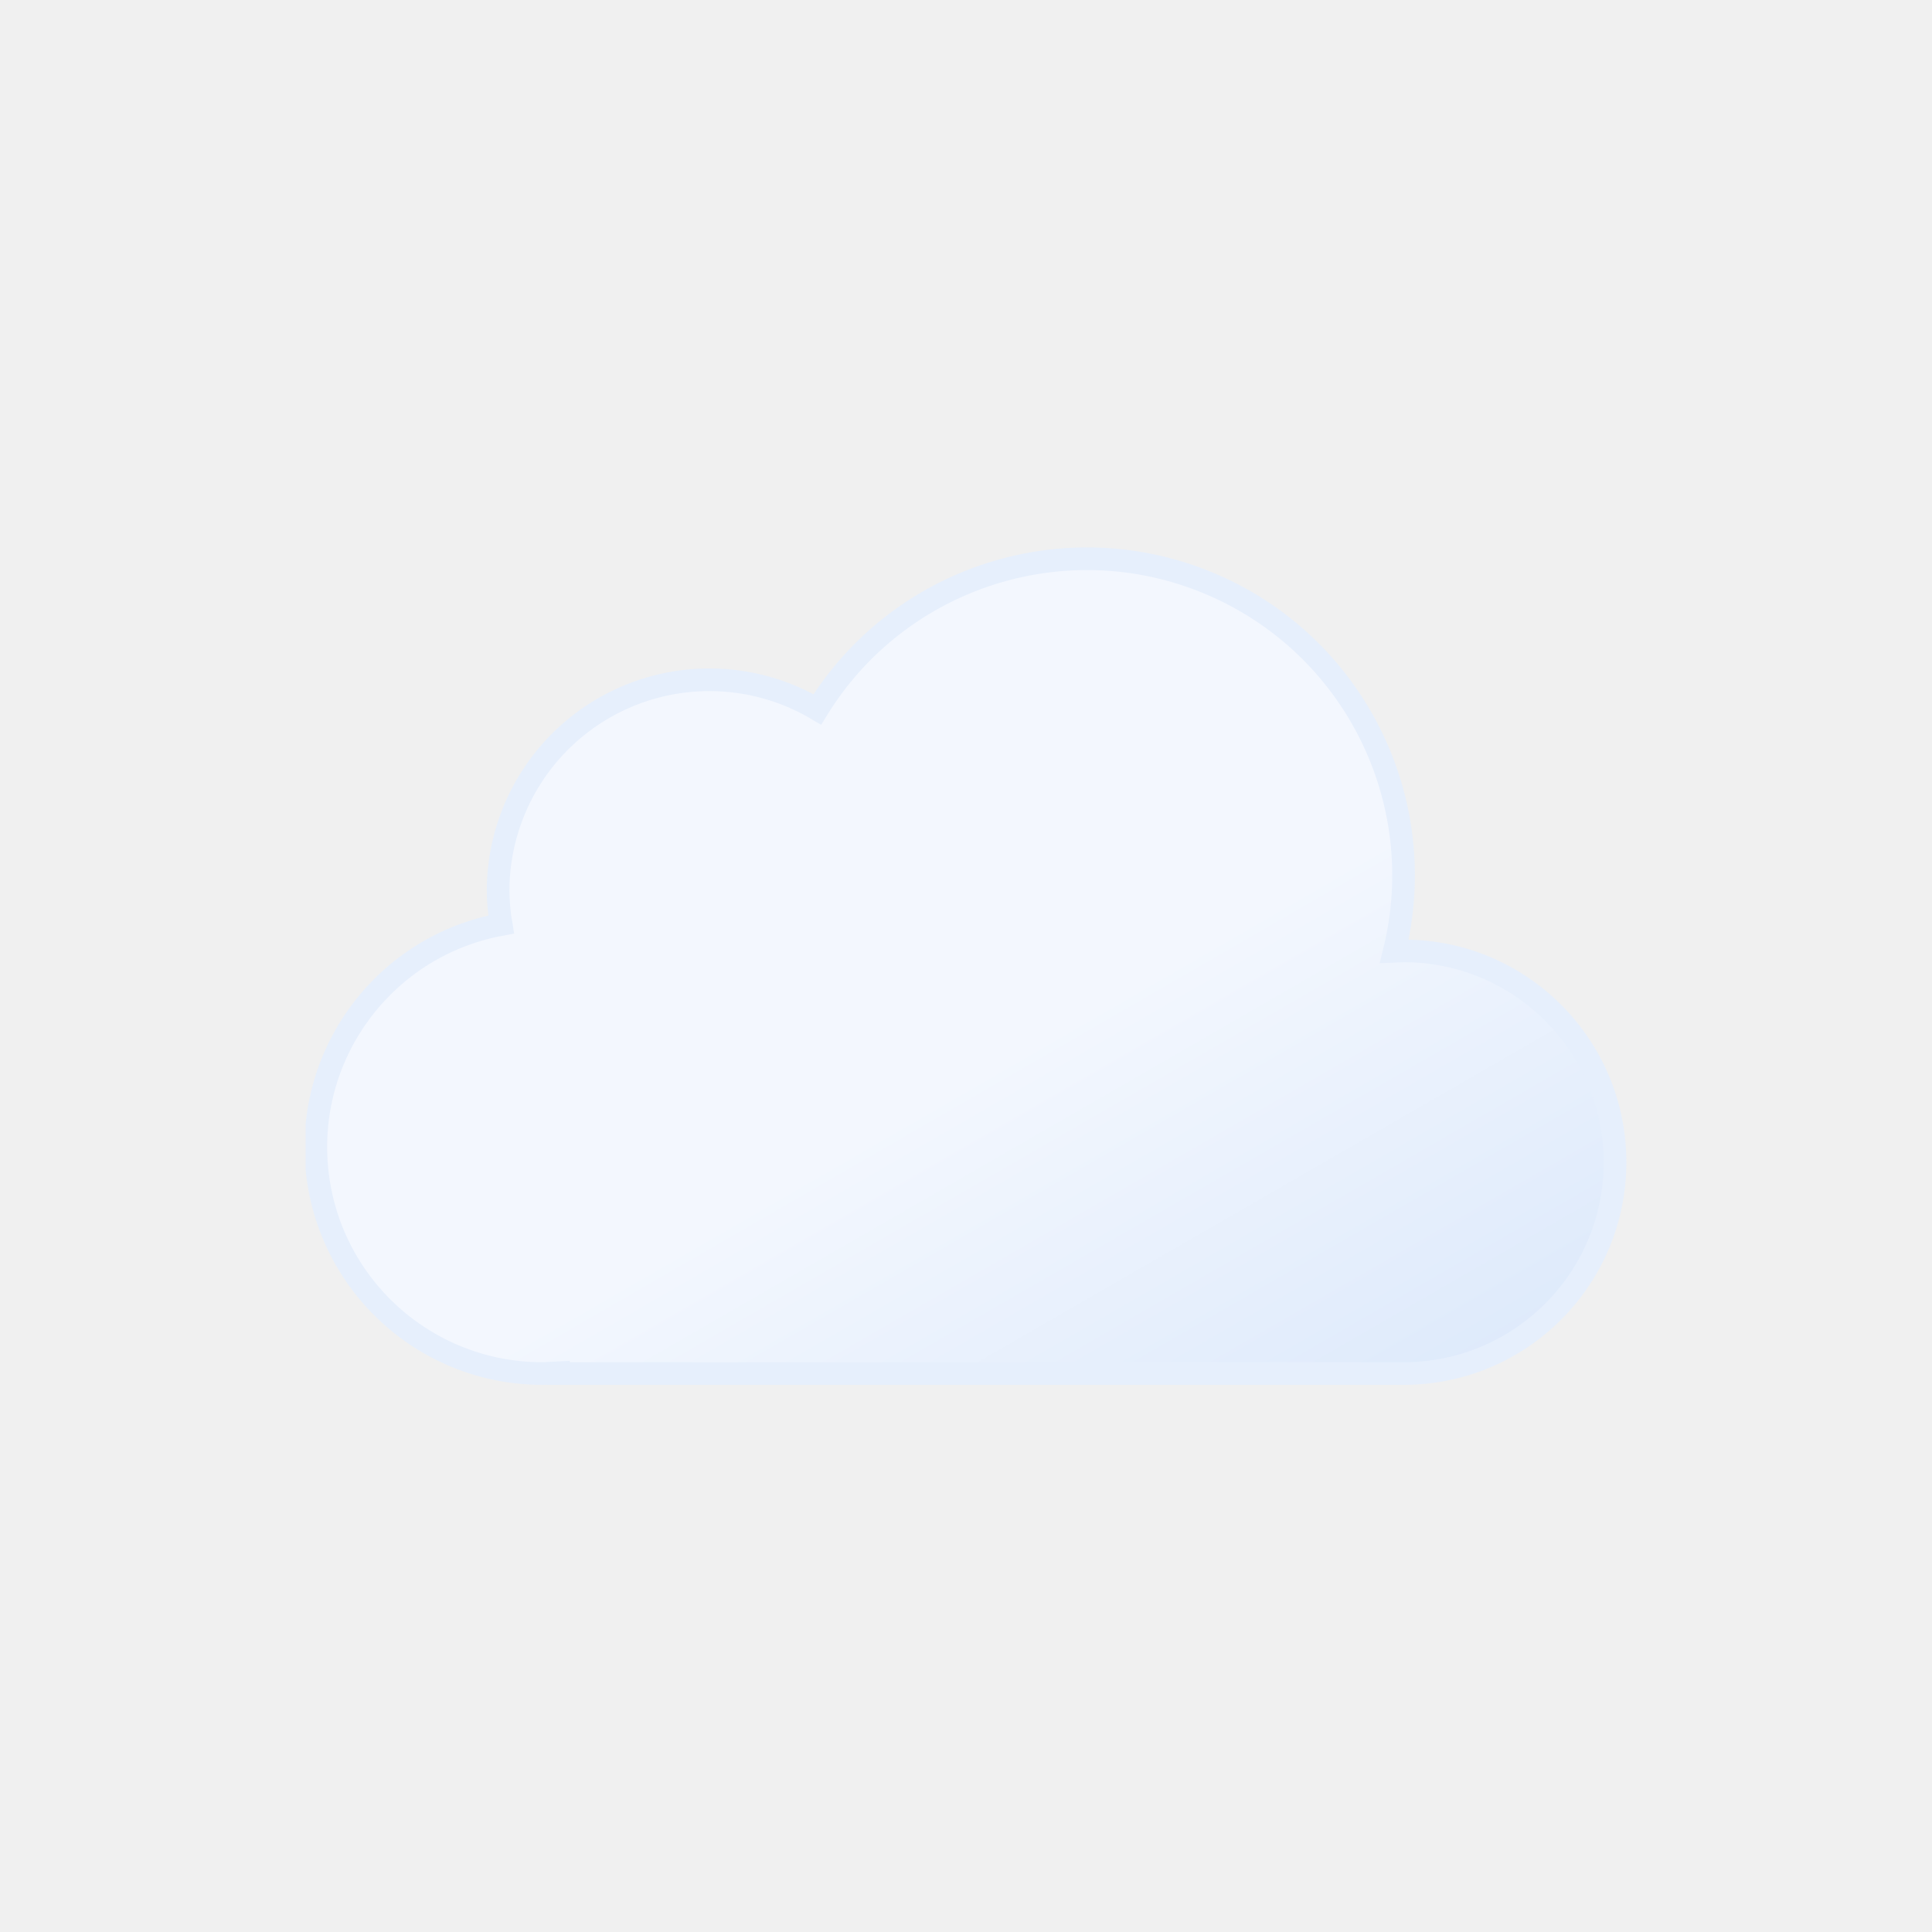
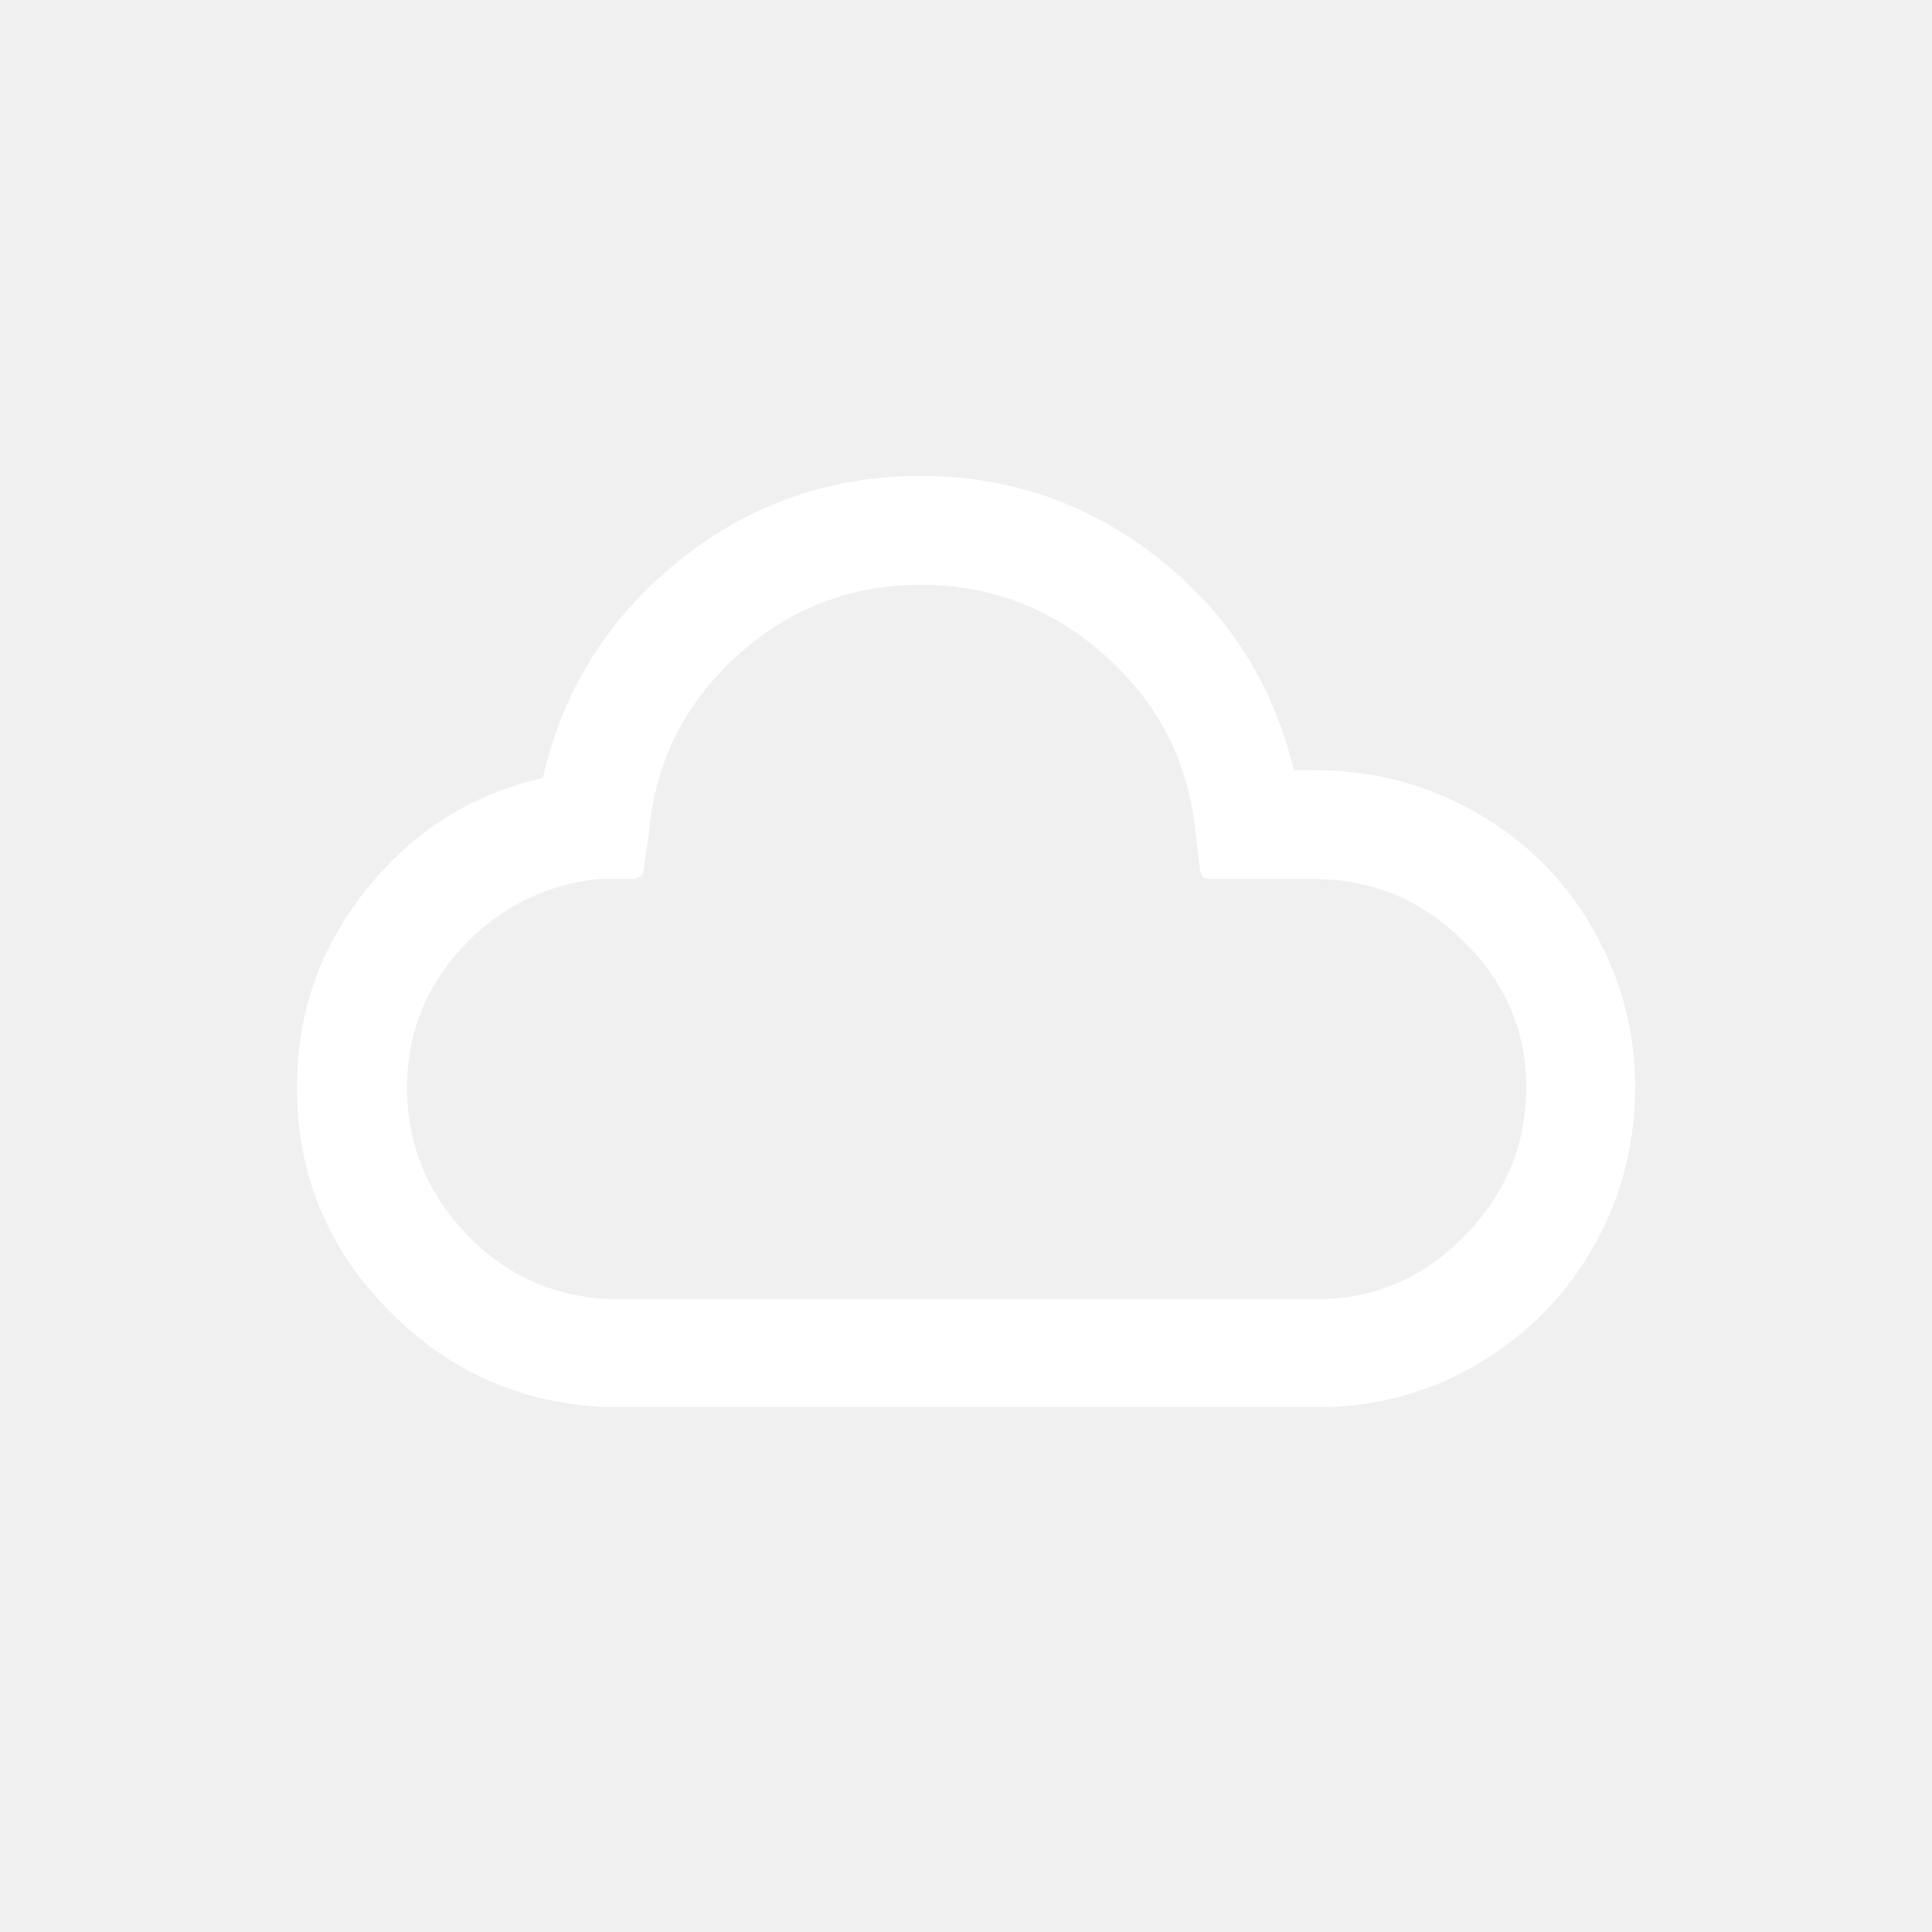
- <svg xmlns="http://www.w3.org/2000/svg" xmlns:xlink="http://www.w3.org/1999/xlink" viewBox="0 0 512 512">
-   <defs>
-     <linearGradient id="a" x1="99.5" x2="232.6" y1="30.7" y2="261.4" gradientUnits="userSpaceOnUse">
-       <stop offset="0" stop-color="#f3f7fe" />
-       <stop offset=".5" stop-color="#f3f7fe" />
-       <stop offset="1" stop-color="#deeafb" />
-     </linearGradient>
-     <symbol id="b" viewBox="0 0 350 222">
-       <path fill="url(#a)" stroke="#e6effc" stroke-miterlimit="10" stroke-width="6" d="m291 107-2.5.1A83.9 83.9 0 00135.6 43 56 56 0 0051 91a56.6 56.6 0 00.8 9A60 60 0 0063 219l4-.2v.2h224a56 56 0 000-112Z" />
-     </symbol>
-   </defs>
-   <use xlink:href="#b" width="350" height="222" transform="translate(81 145)">
-     <animateTransform additive="sum" attributeName="transform" dur="6s" repeatCount="indefinite" type="translate" values="-18 0; 18 0; -18 0" />
-   </use>
+ <svg xmlns="http://www.w3.org/2000/svg" version="1.1" id="Layer_1" x="0px" y="0px" viewBox="0 0 30 30" style="enable-background:new 0 0 30 30;" xml:space="preserve" fill="#ffffff">
+   <path d="M4.61,16.88c0-1.15,0.36-2.17,1.08-3.07c0.72-0.9,1.63-1.48,2.74-1.73c0.31-1.37,1.02-2.49,2.11-3.37s2.35-1.32,3.76-1.32  c1.38,0,2.61,0.43,3.69,1.28s1.78,1.95,2.1,3.29h0.33c0.9,0,1.73,0.22,2.49,0.65s1.37,1.03,1.81,1.79c0.44,0.76,0.67,1.58,0.67,2.48  c0,0.88-0.21,1.7-0.63,2.45s-1,1.35-1.73,1.8c-0.73,0.45-1.54,0.69-2.41,0.72H9.41c-1.34-0.06-2.47-0.57-3.4-1.53  C5.08,19.37,4.61,18.22,4.61,16.88z M6.32,16.88c0,0.87,0.3,1.62,0.9,2.26s1.33,0.98,2.19,1.03h11.19c0.86-0.04,1.59-0.39,2.19-1.03  c0.61-0.64,0.91-1.4,0.91-2.26c0-0.88-0.33-1.63-0.98-2.27c-0.65-0.64-1.42-0.96-2.32-0.96H18.8c-0.11,0-0.17-0.06-0.17-0.18  l-0.07-0.57c-0.11-1.08-0.58-1.99-1.4-2.72c-0.82-0.73-1.77-1.1-2.86-1.1c-1.09,0-2.05,0.37-2.85,1.1  c-0.81,0.73-1.27,1.64-1.37,2.72l-0.08,0.57c0,0.12-0.07,0.18-0.2,0.18H9.27c-0.84,0.1-1.54,0.46-2.1,1.07S6.32,16.05,6.32,16.88z" />
</svg>
